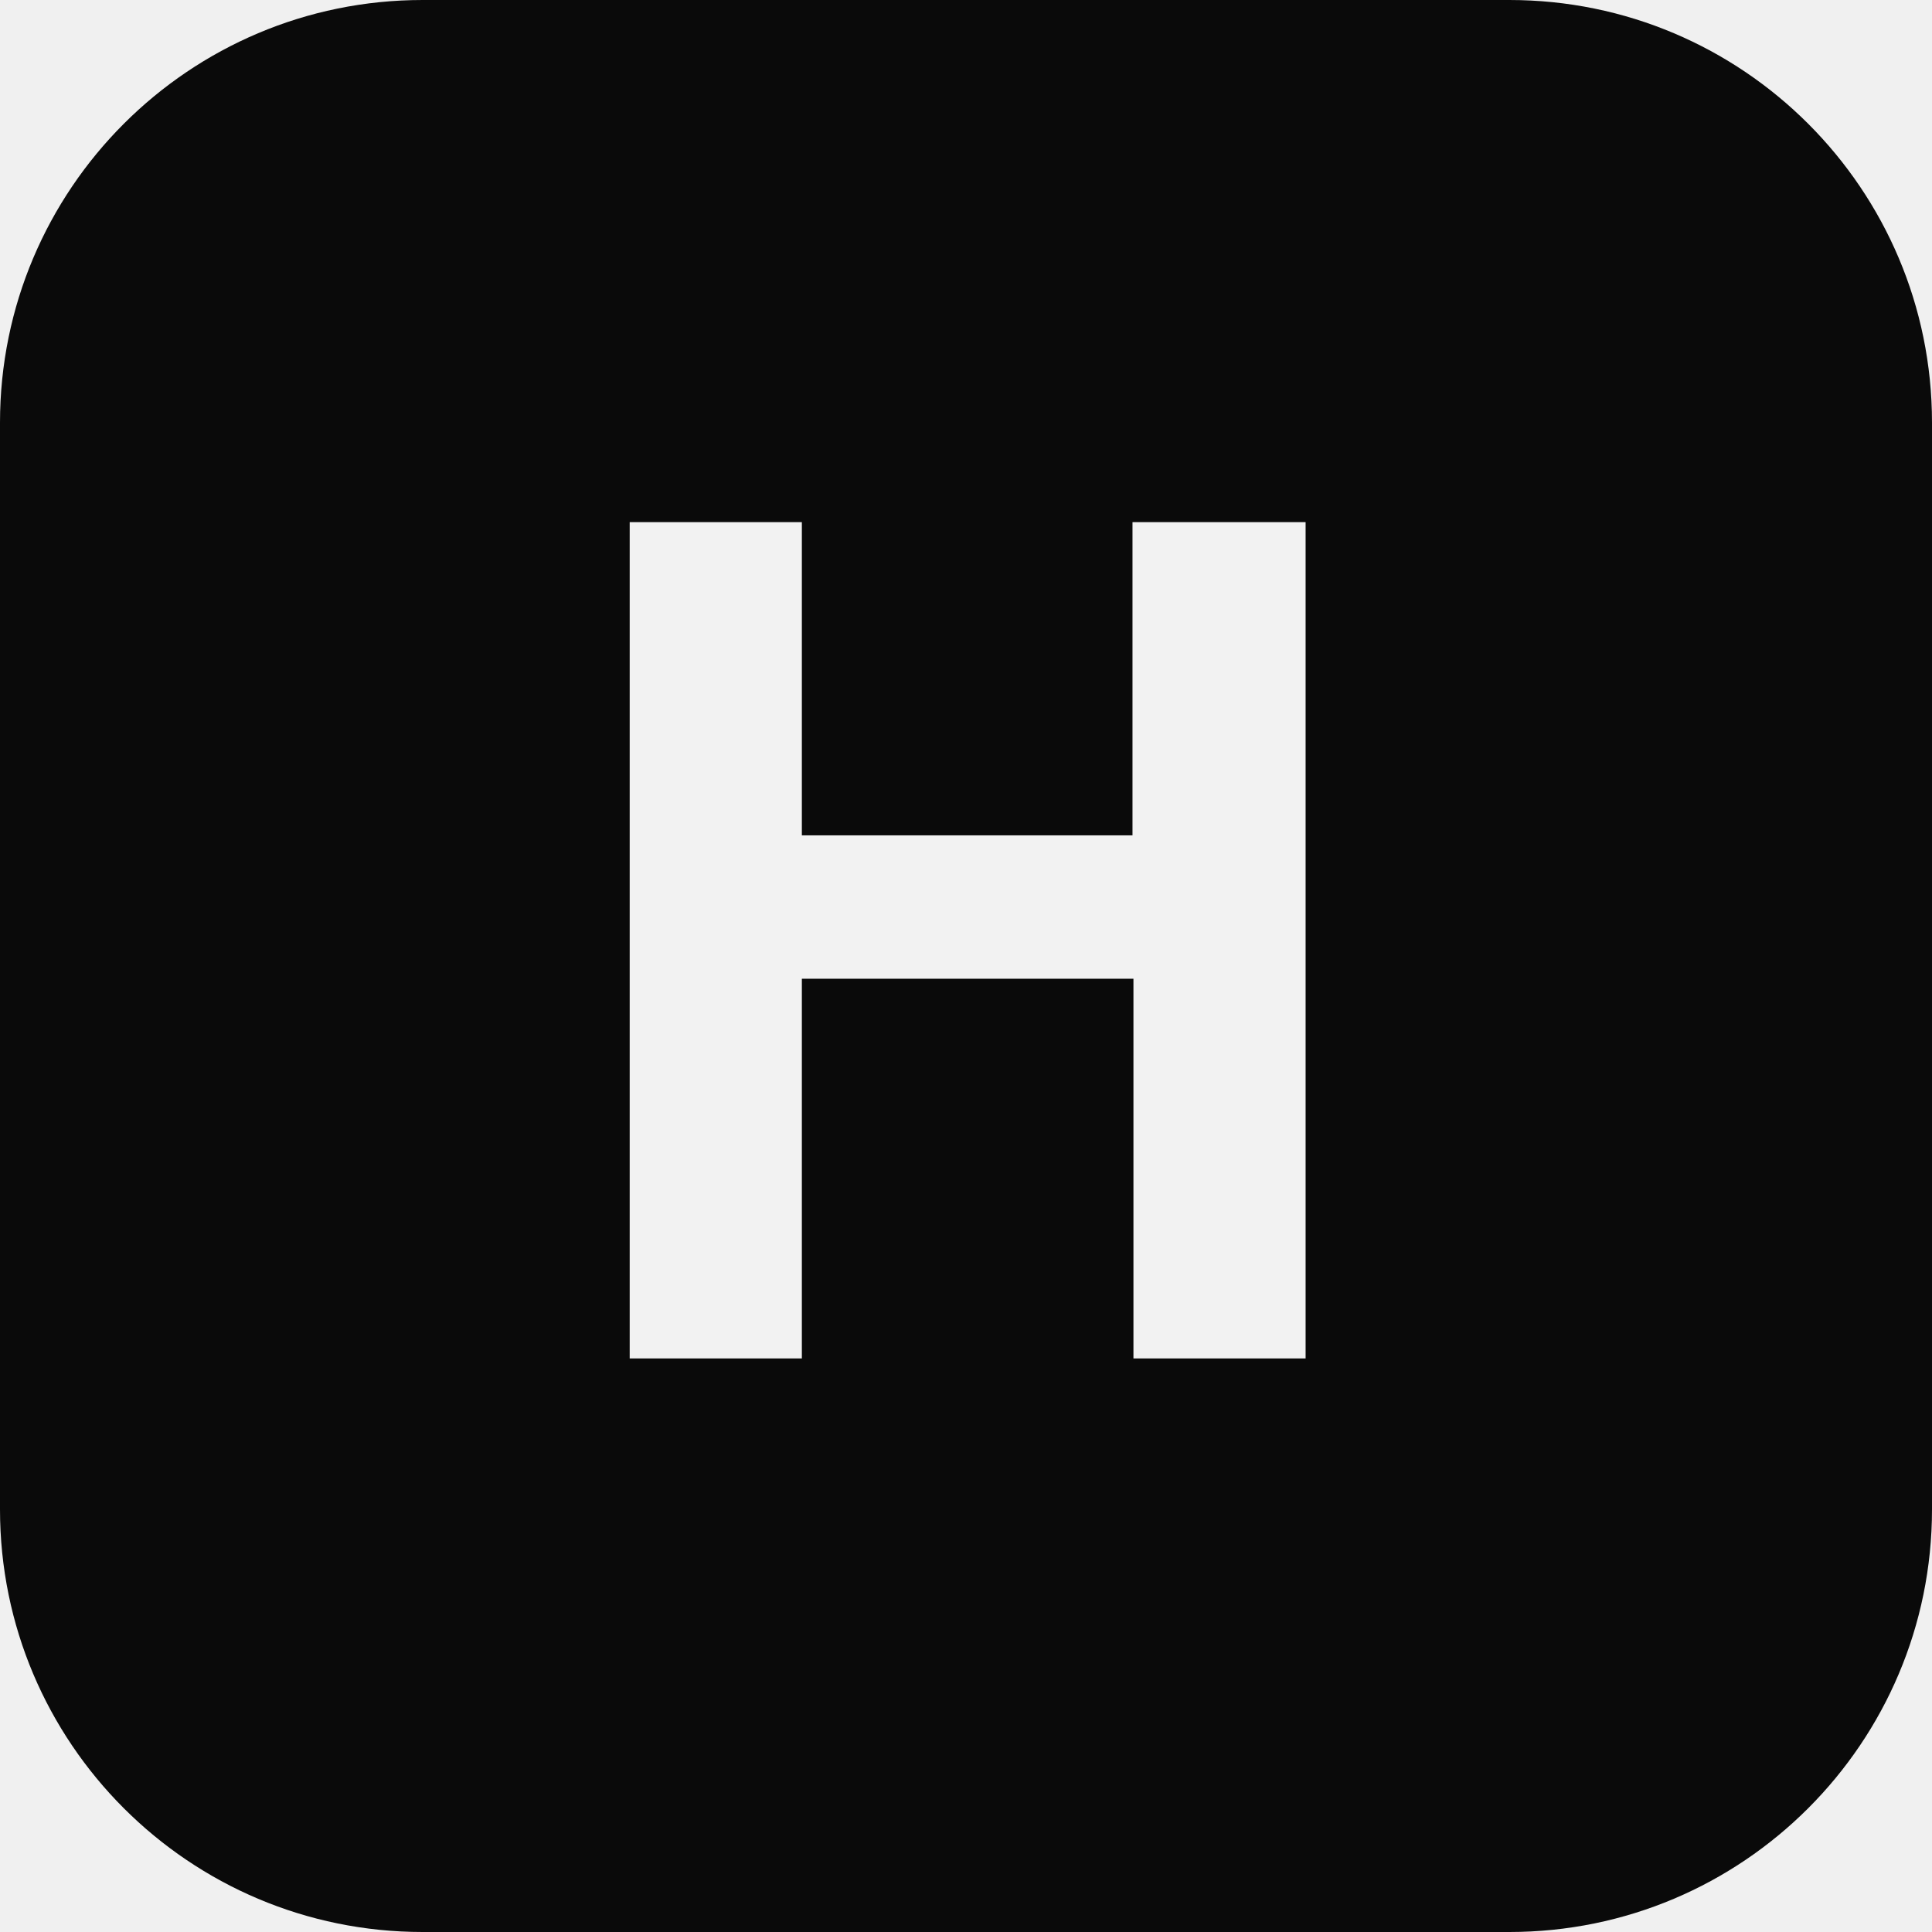
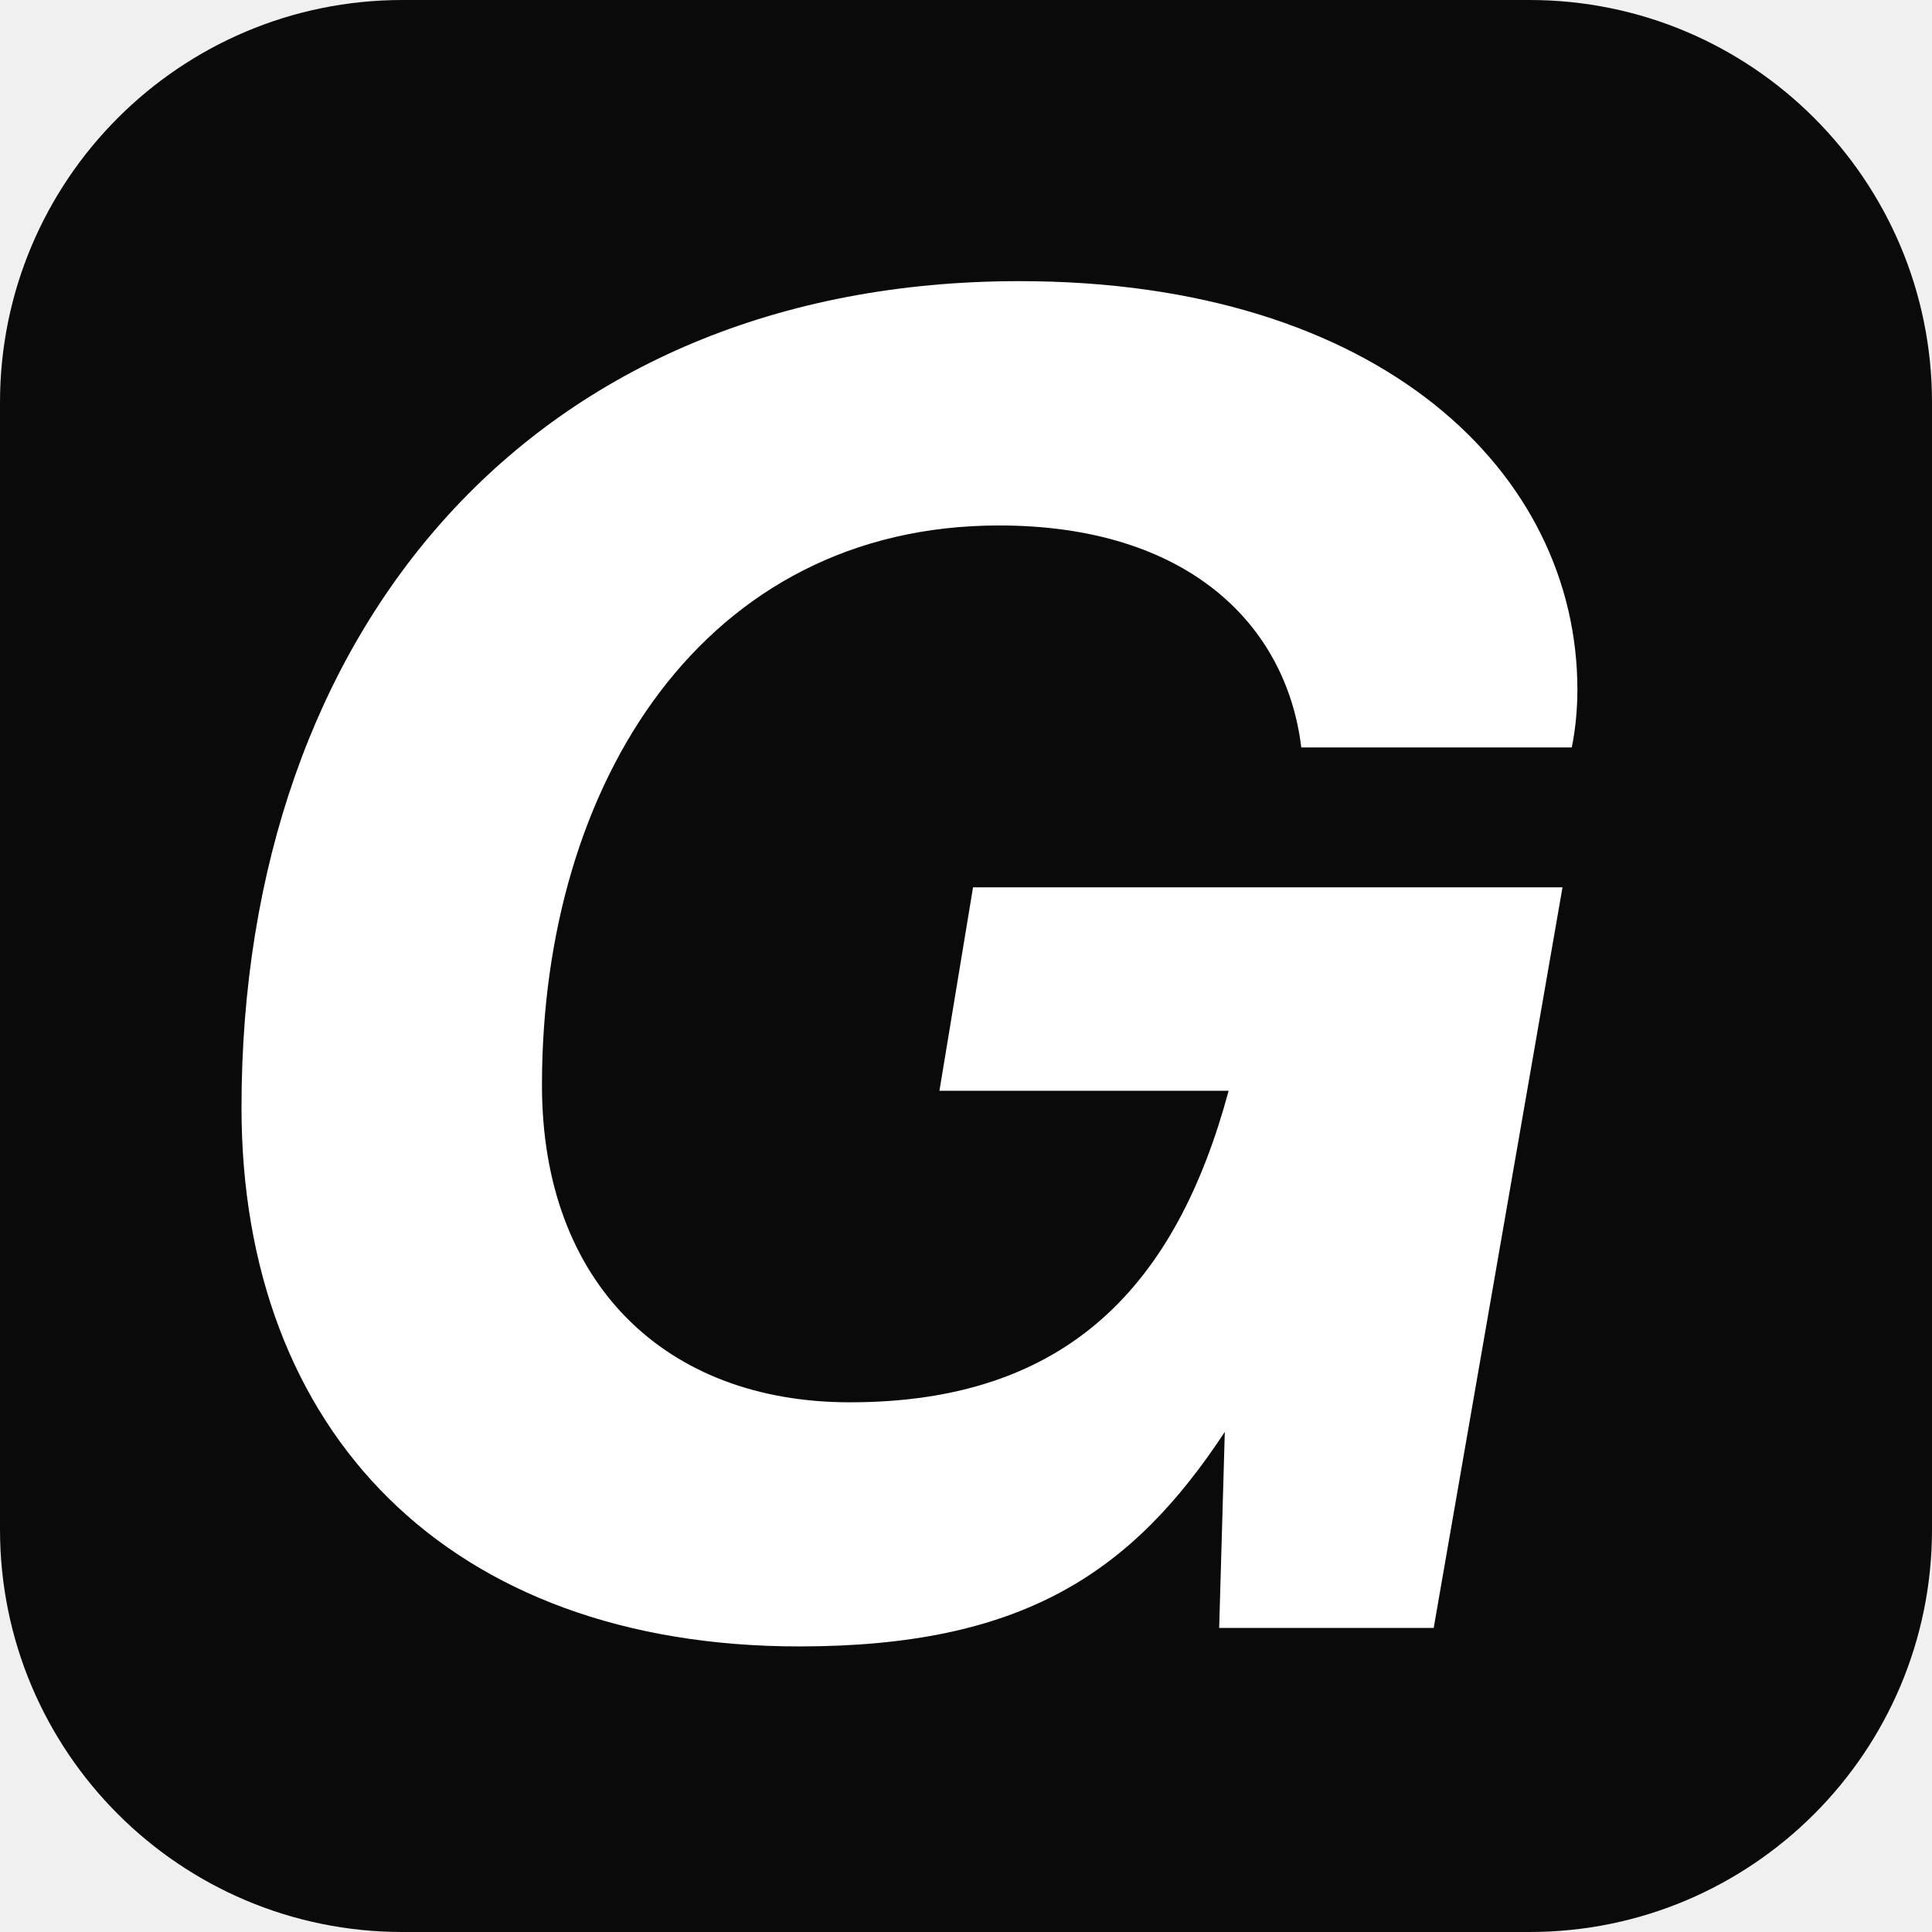
- <svg xmlns="http://www.w3.org/2000/svg" viewBox="0 0 64 64">
-   <rect width="64" height="64" rx="14" fill="#0a0a0a" />
-   <text x="32" y="45" text-anchor="middle" font-family="Helvetica, Arial, sans-serif" font-weight="900" font-size="38" fill="#f2f2f2">H</text>
+ <svg xmlns="http://www.w3.org/2000/svg" viewBox="-12 66 96 96">
+   <rect x="-12" y="66" width="96" height="96" rx="20" fill="#0a0a0a" />
+   <path fill="#ffffff" d="m0,121.04c0-23.83,14.56-41.07,38.66-41.07,17.98,0,27.72,9.55,27.72,20.3,0,.93-.09,1.95-.28,2.87h-13.44c-.74-6.12-5.66-11.03-15.02-11.03-14.65,0-22.71,12.79-22.71,27.81,0,9.83,6.12,15.76,15.3,15.76,10.85,0,16.22-5.84,18.82-15.48h-14.37l1.67-10.11h29.29l-6.4,36.8h-10.66l.28-9.74c-4.64,7.05-10.1,10.66-21.14,10.66-17.43,0-27.72-10.66-27.72-26.79Z" />
</svg>
